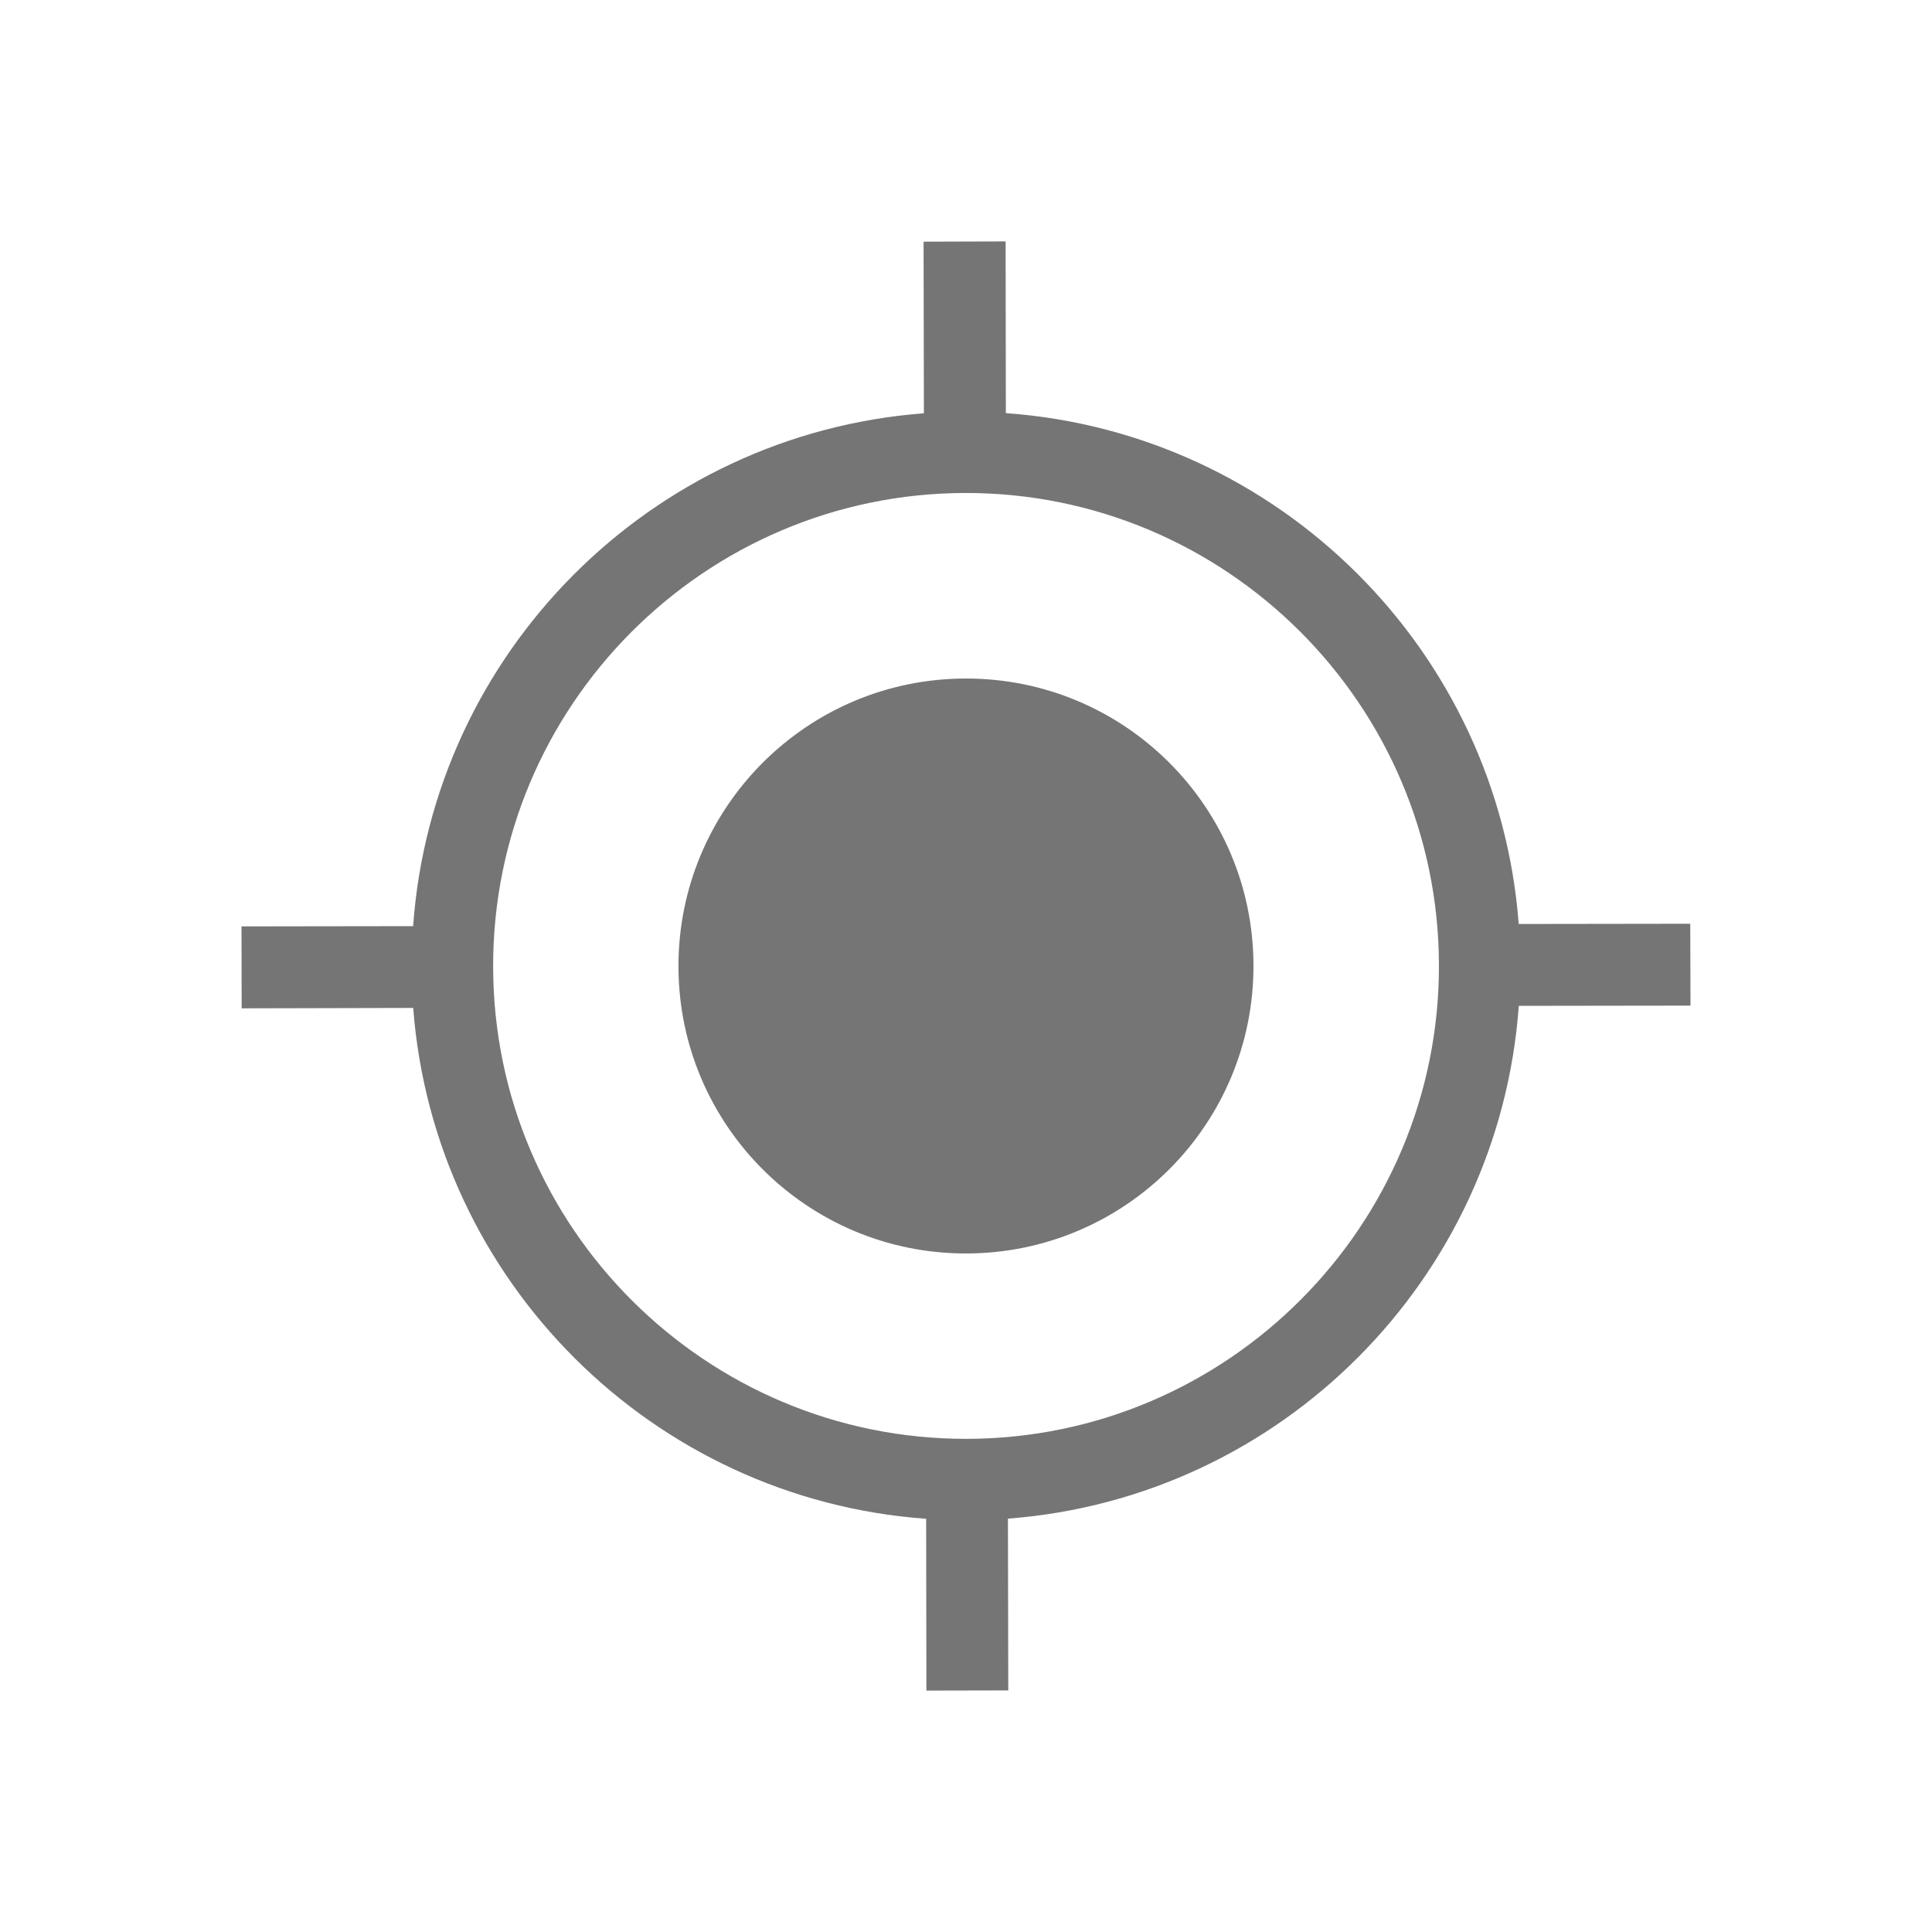
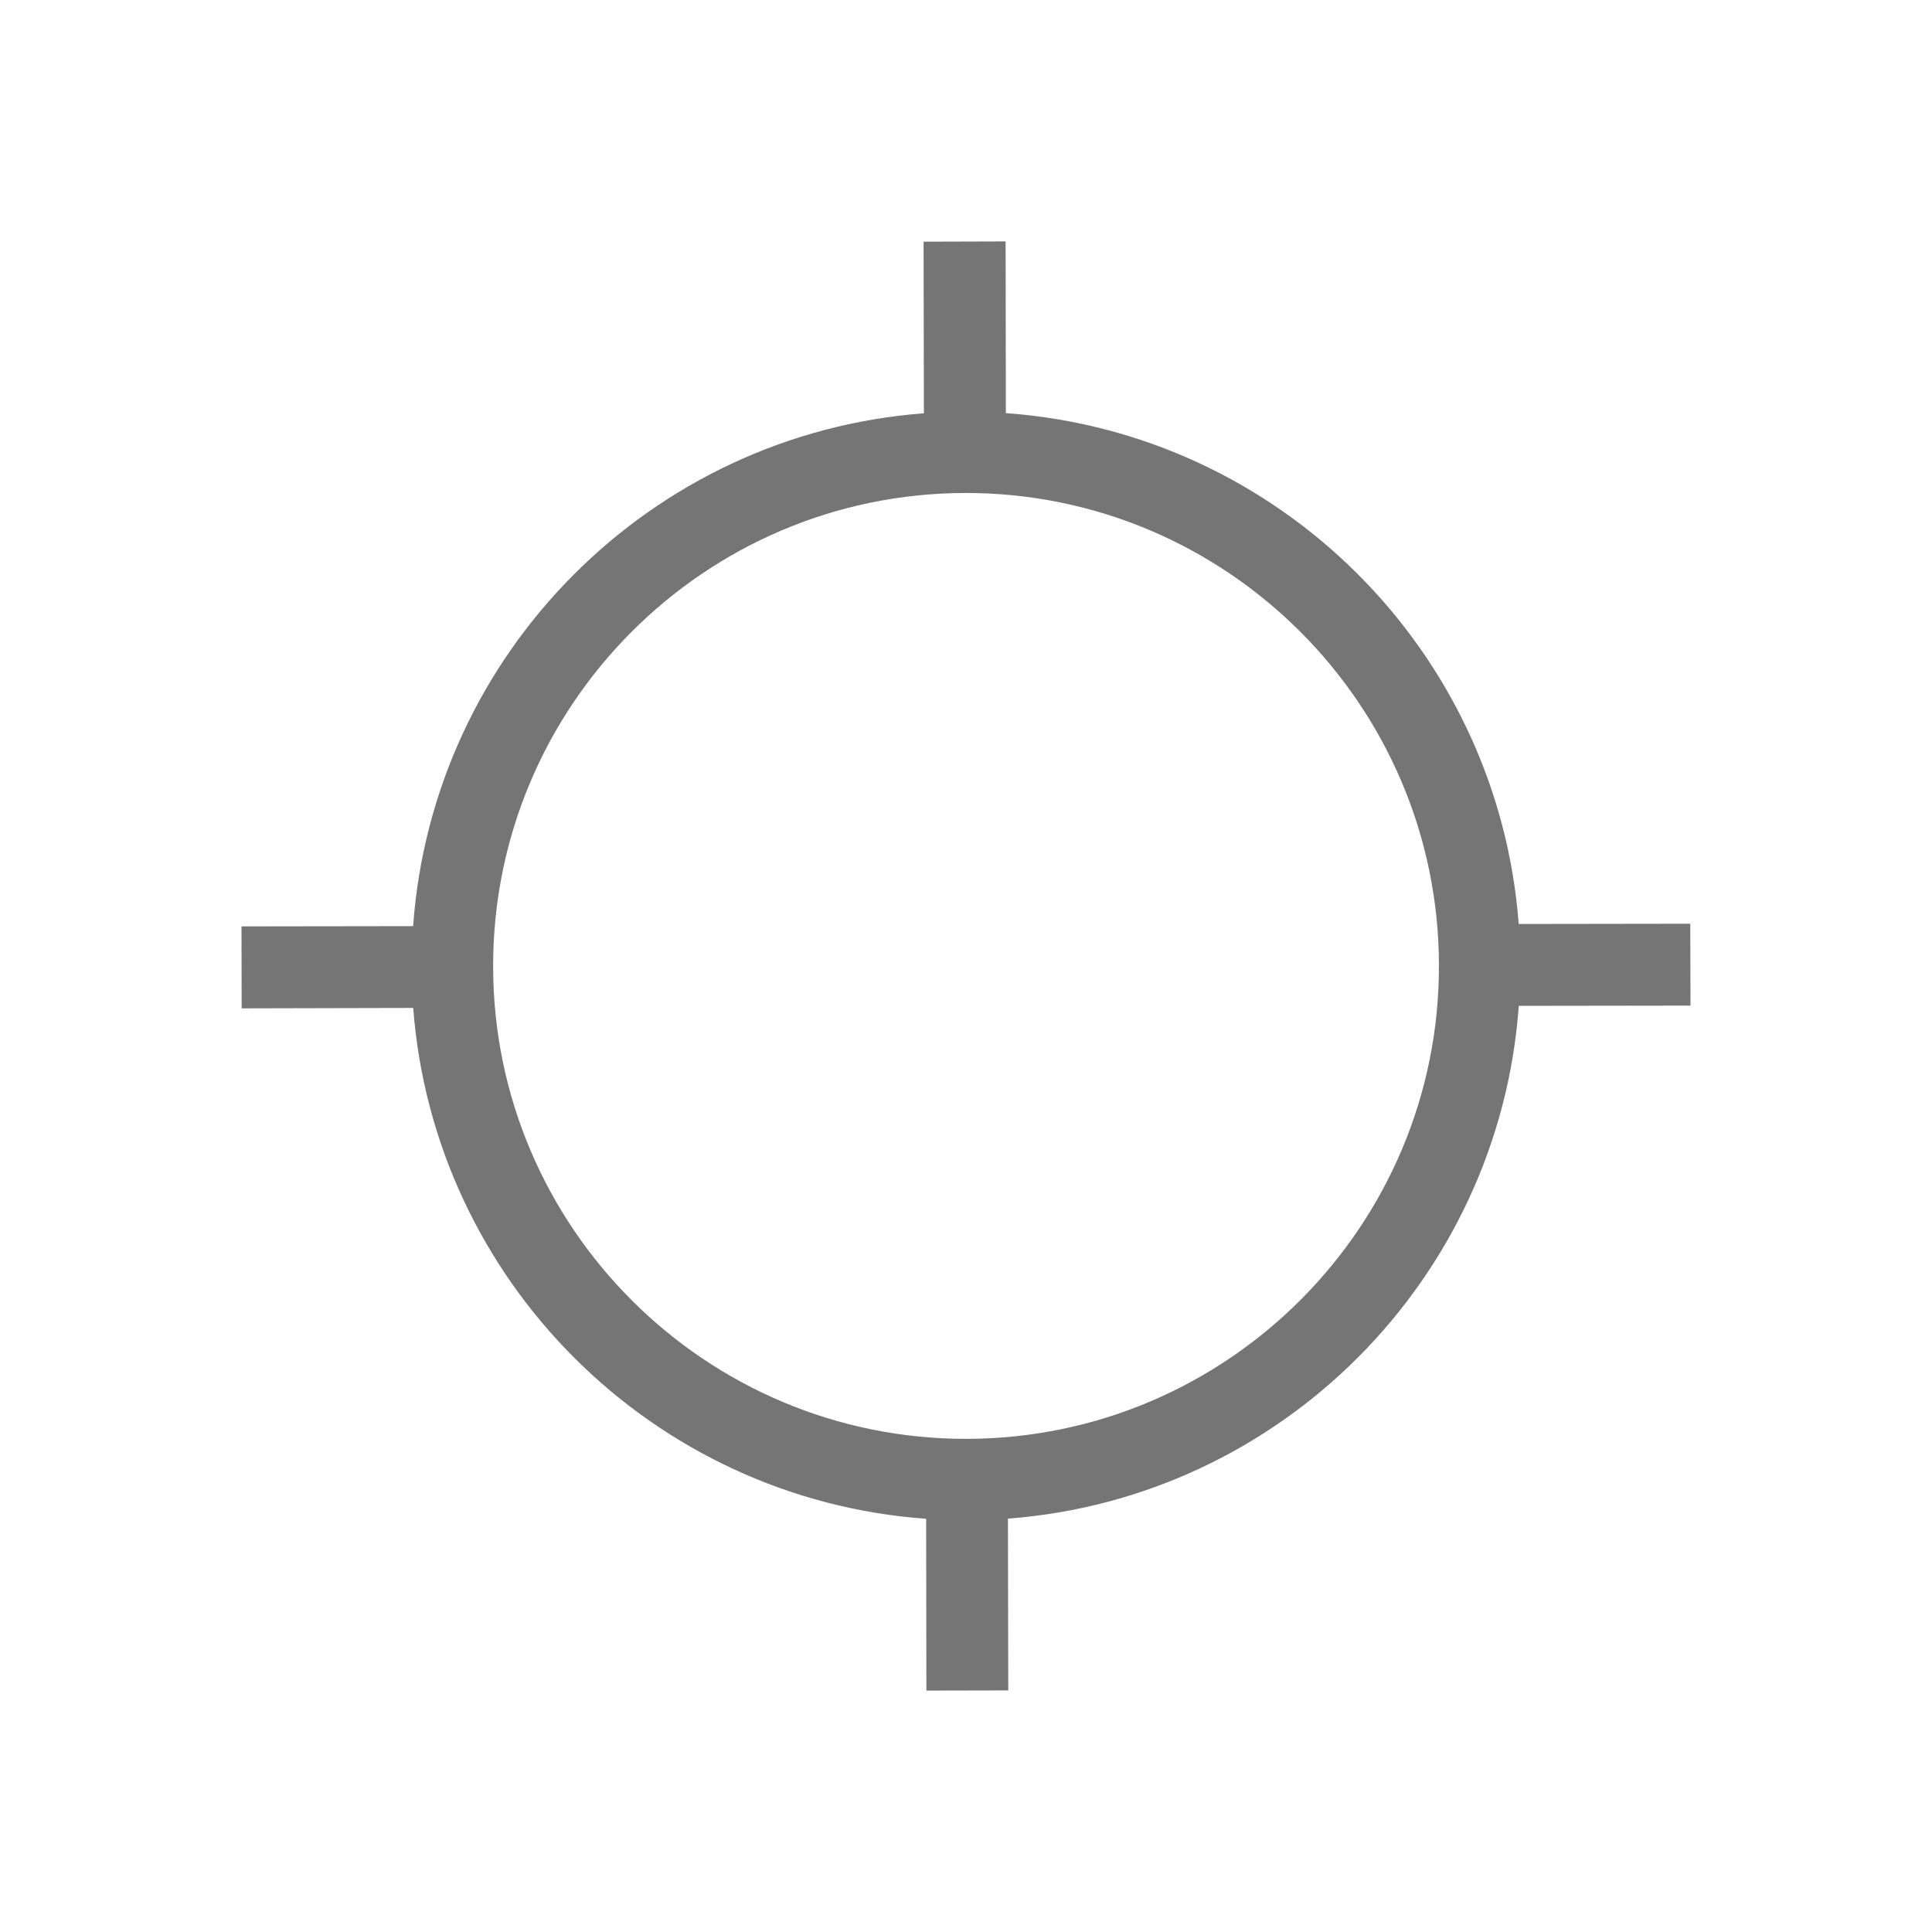
<svg xmlns="http://www.w3.org/2000/svg" version="1.1" x="0" y="0" width="24" height="24" viewBox="0, 0, 24, 24">
  <g id="Background">
    <rect x="0" y="0" width="24" height="24" fill="#000000" fill-opacity="0" />
  </g>
  <g id="Layer_1">
-     <path d="M11.993,8.429 C10.021,8.432 8.425,10.035 8.428,12.008 C8.432,13.979 10.034,15.576 12.007,15.571 C13.979,15.567 15.575,13.965 15.571,11.994 C15.568,10.021 13.966,8.424 11.993,8.429 M21,12.492 L18.867,12.495 C18.622,15.89 15.915,18.608 12.521,18.865 L12.525,20.999 L11.508,21.001 L11.505,18.867 C8.109,18.623 5.391,15.915 5.133,12.521 L3.002,12.526 L3,11.508 L5.132,11.505 C5.375,8.109 8.083,5.391 11.477,5.134 L11.473,3.002 L12.492,2.999 L12.495,5.132 C15.891,5.375 18.609,8.083 18.866,11.478 L20.997,11.475 z M12.01,17.874 C15.249,17.868 17.882,15.229 17.875,11.989 C17.869,8.749 15.228,6.118 11.988,6.124 C8.748,6.131 6.119,8.771 6.126,12.012 C6.131,15.251 8.771,17.88 12.01,17.874" fill="#000000" fill-opacity="0.54" />
+     <path d="M12.492,2.999 L12.495,5.132 C15.891,5.375 18.609,8.083 18.866,11.478 L20.997,11.475 L21,12.492 L18.867,12.495 C18.622,15.89 15.915,18.608 12.521,18.865 L12.525,20.999 L11.508,21.001 L11.505,18.867 C8.109,18.623 5.391,15.915 5.133,12.521 L3.002,12.526 L3,11.508 L5.132,11.505 C5.375,8.109 8.083,5.391 11.477,5.134 L11.473,3.002 L12.492,2.999 z M11.988,6.124 C8.748,6.131 6.119,8.771 6.126,12.012 C6.131,15.251 8.771,17.88 12.01,17.874 C15.249,17.868 17.882,15.229 17.875,11.989 C17.869,8.749 15.228,6.118 11.988,6.124 z" fill="#000000" fill-opacity="0.54" />
  </g>
</svg>
